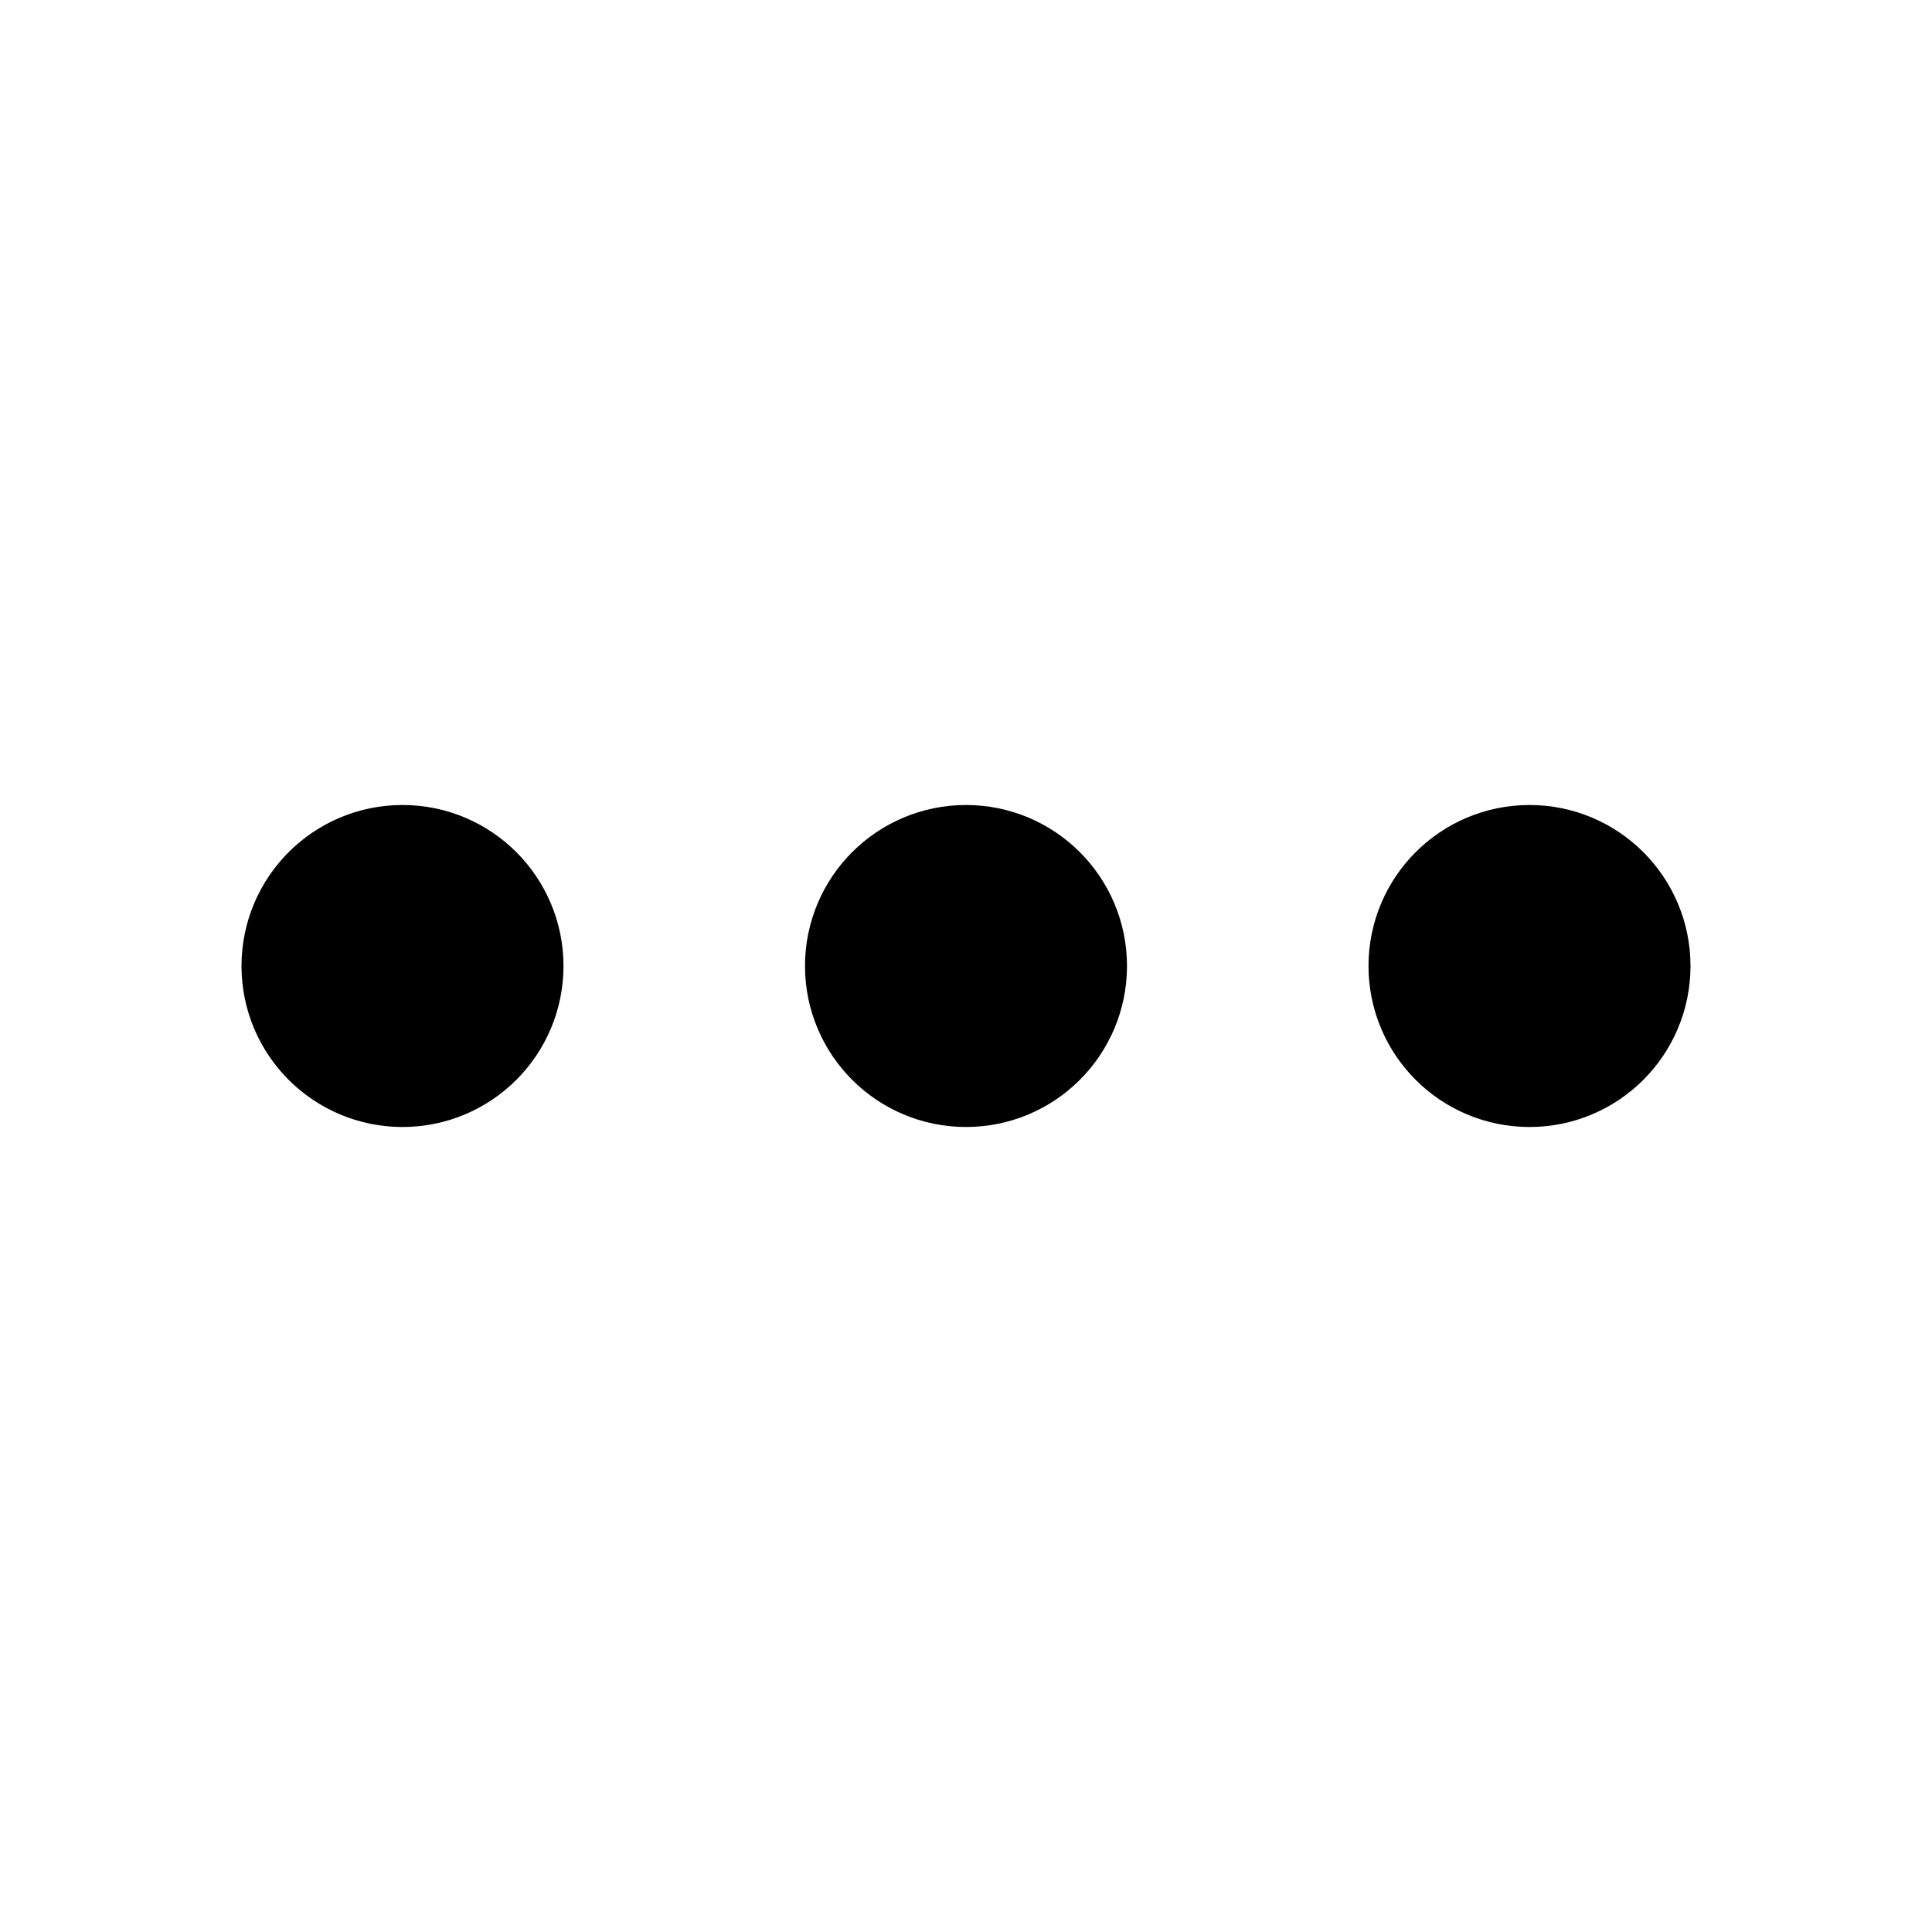
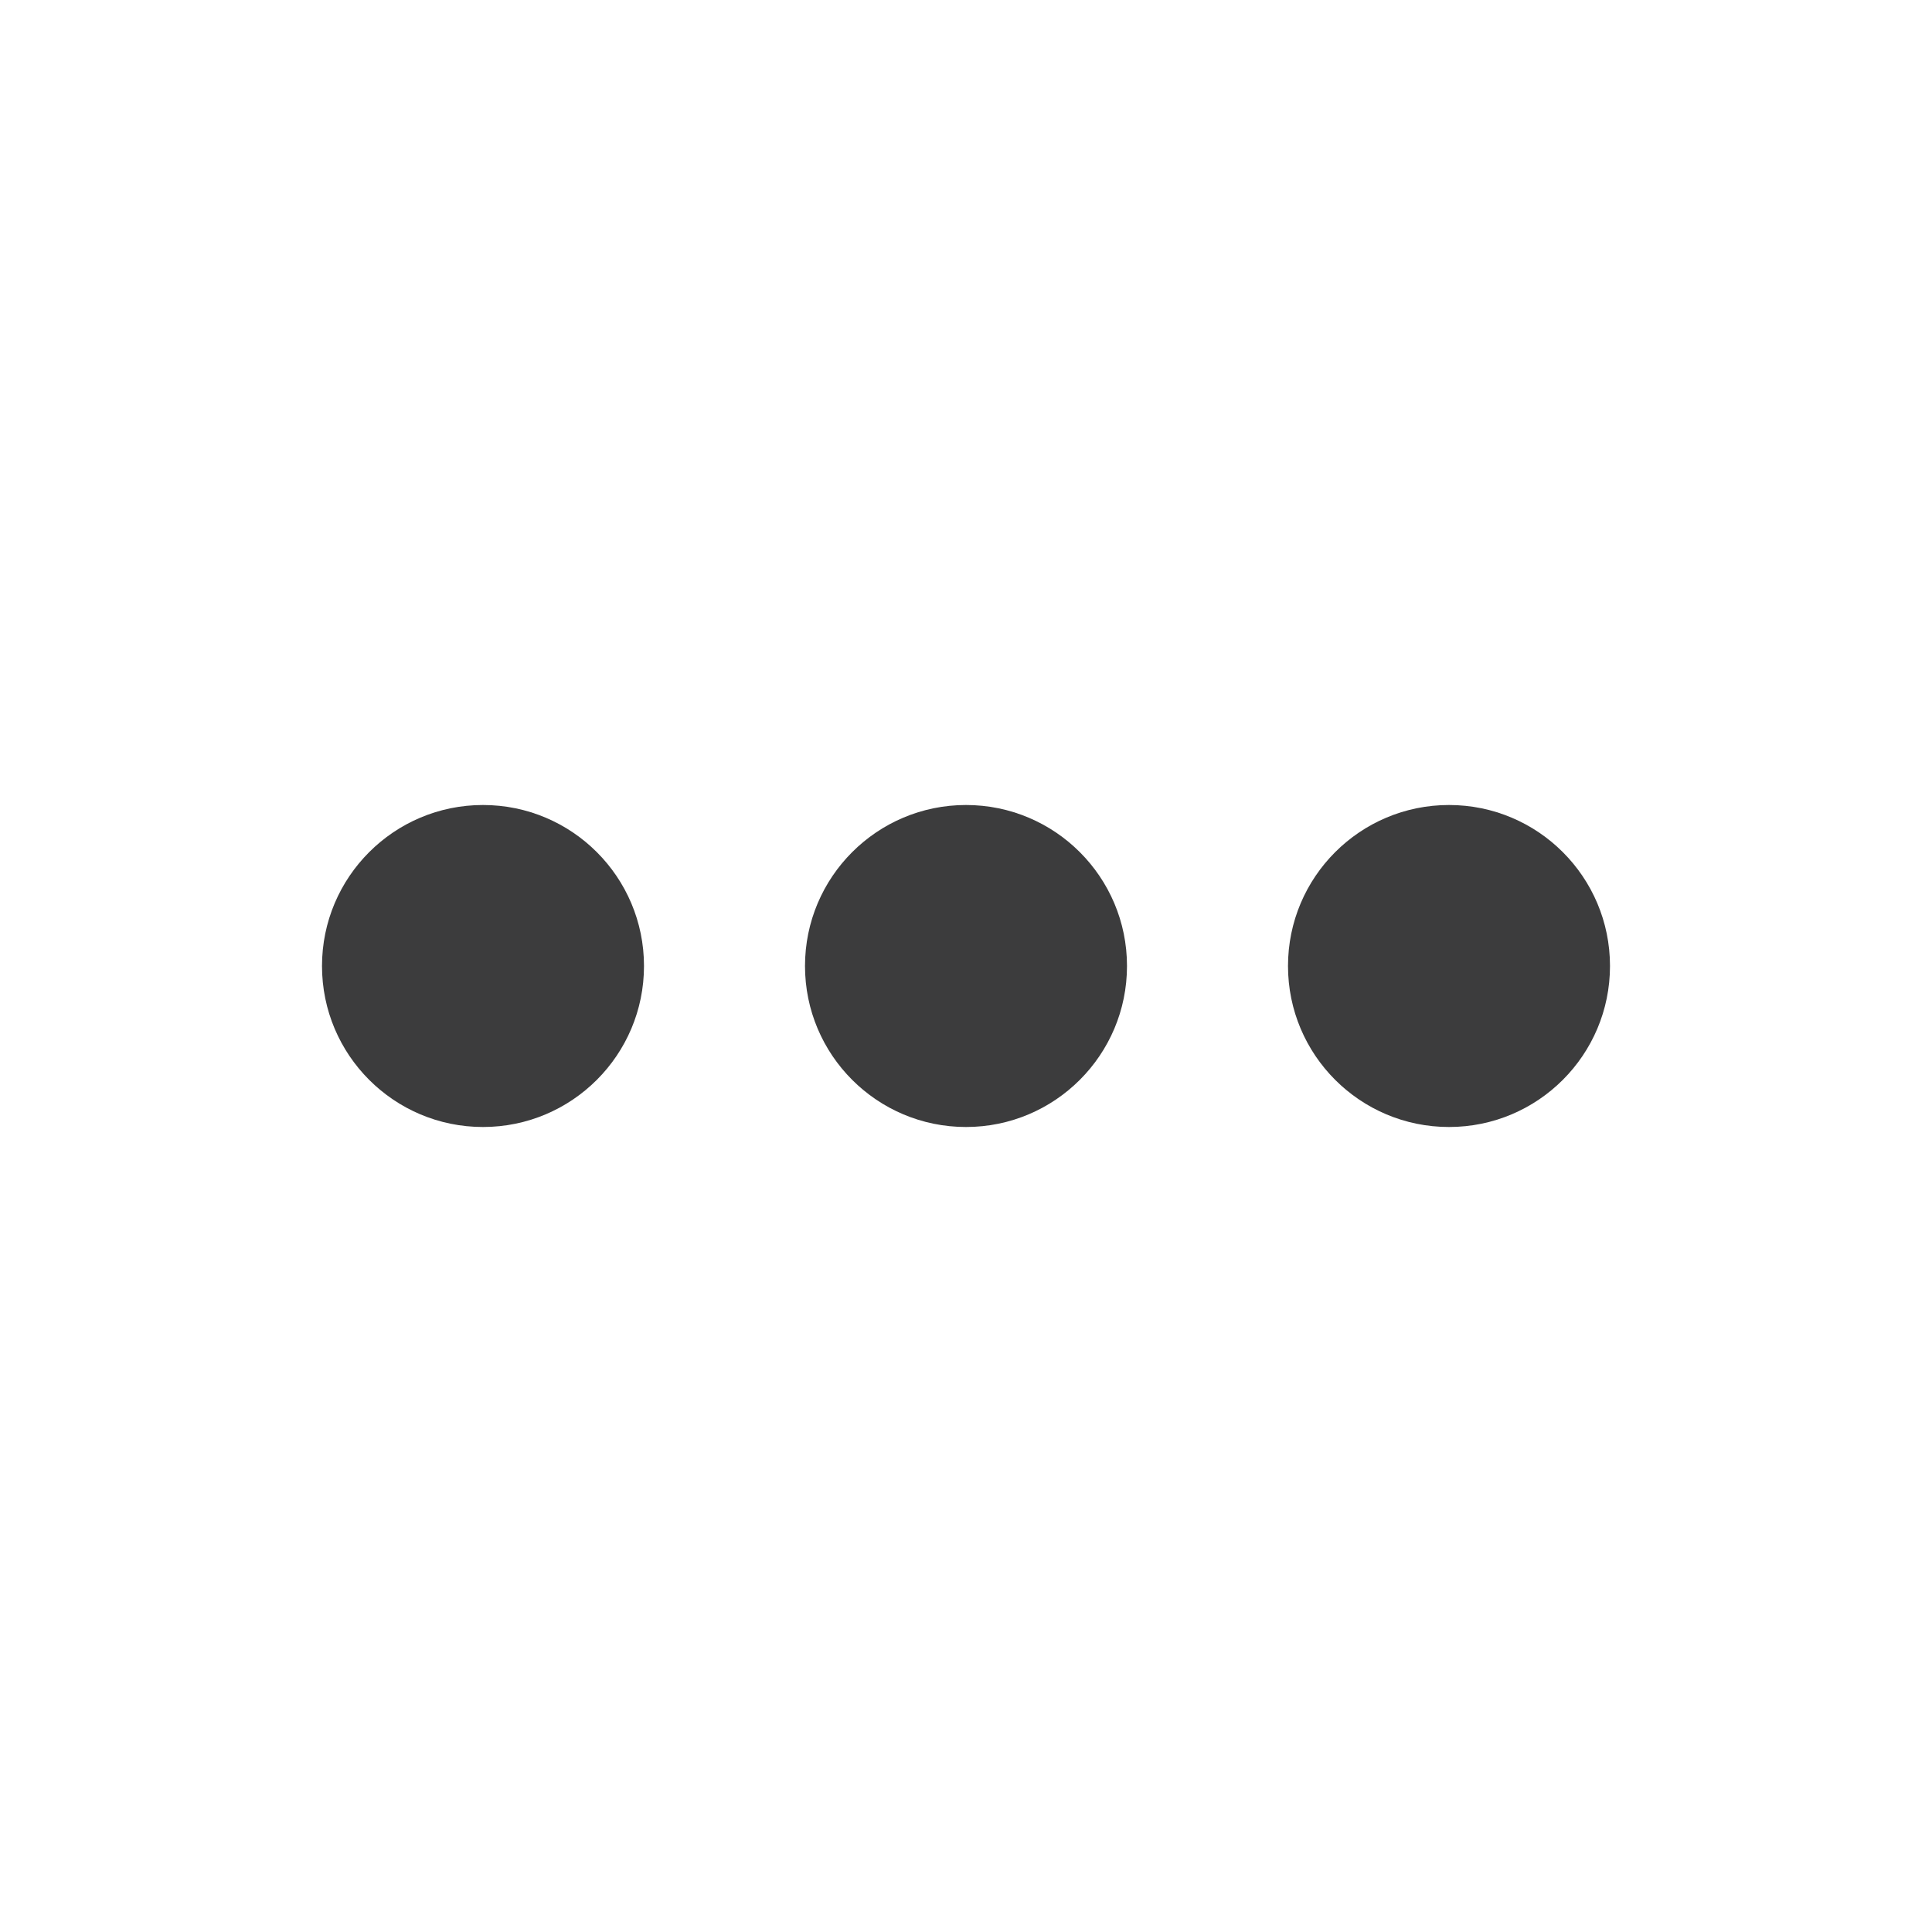
- <svg xmlns="http://www.w3.org/2000/svg" width="24" height="24" viewBox="0 0 24 24" fill="none" stroke="currentColor" stroke-width="2" stroke-linecap="round" stroke-linejoin="round" class="feather feather-more-horizontal">
-   <circle cx="12" cy="12" r="1" />
-   <circle cx="19" cy="12" r="1" />
-   <circle cx="5" cy="12" r="1" />
+ <svg xmlns="http://www.w3.org/2000/svg" width="24" height="24" viewBox="0 0 24 24" fill="none">
+   <path fill-rule="evenodd" clip-rule="evenodd" d="M8 12a2 2 0 1 1-4 0 2 2 0 0 1 4 0zm6 0a2 2 0 1 1-4 0 2 2 0 0 1 4 0zm4 2a2 2 0 1 0 0-4 2 2 0 0 0 0 4z" fill="#0C0C0D" fill-opacity=".8">
+ 	</path>
</svg>
